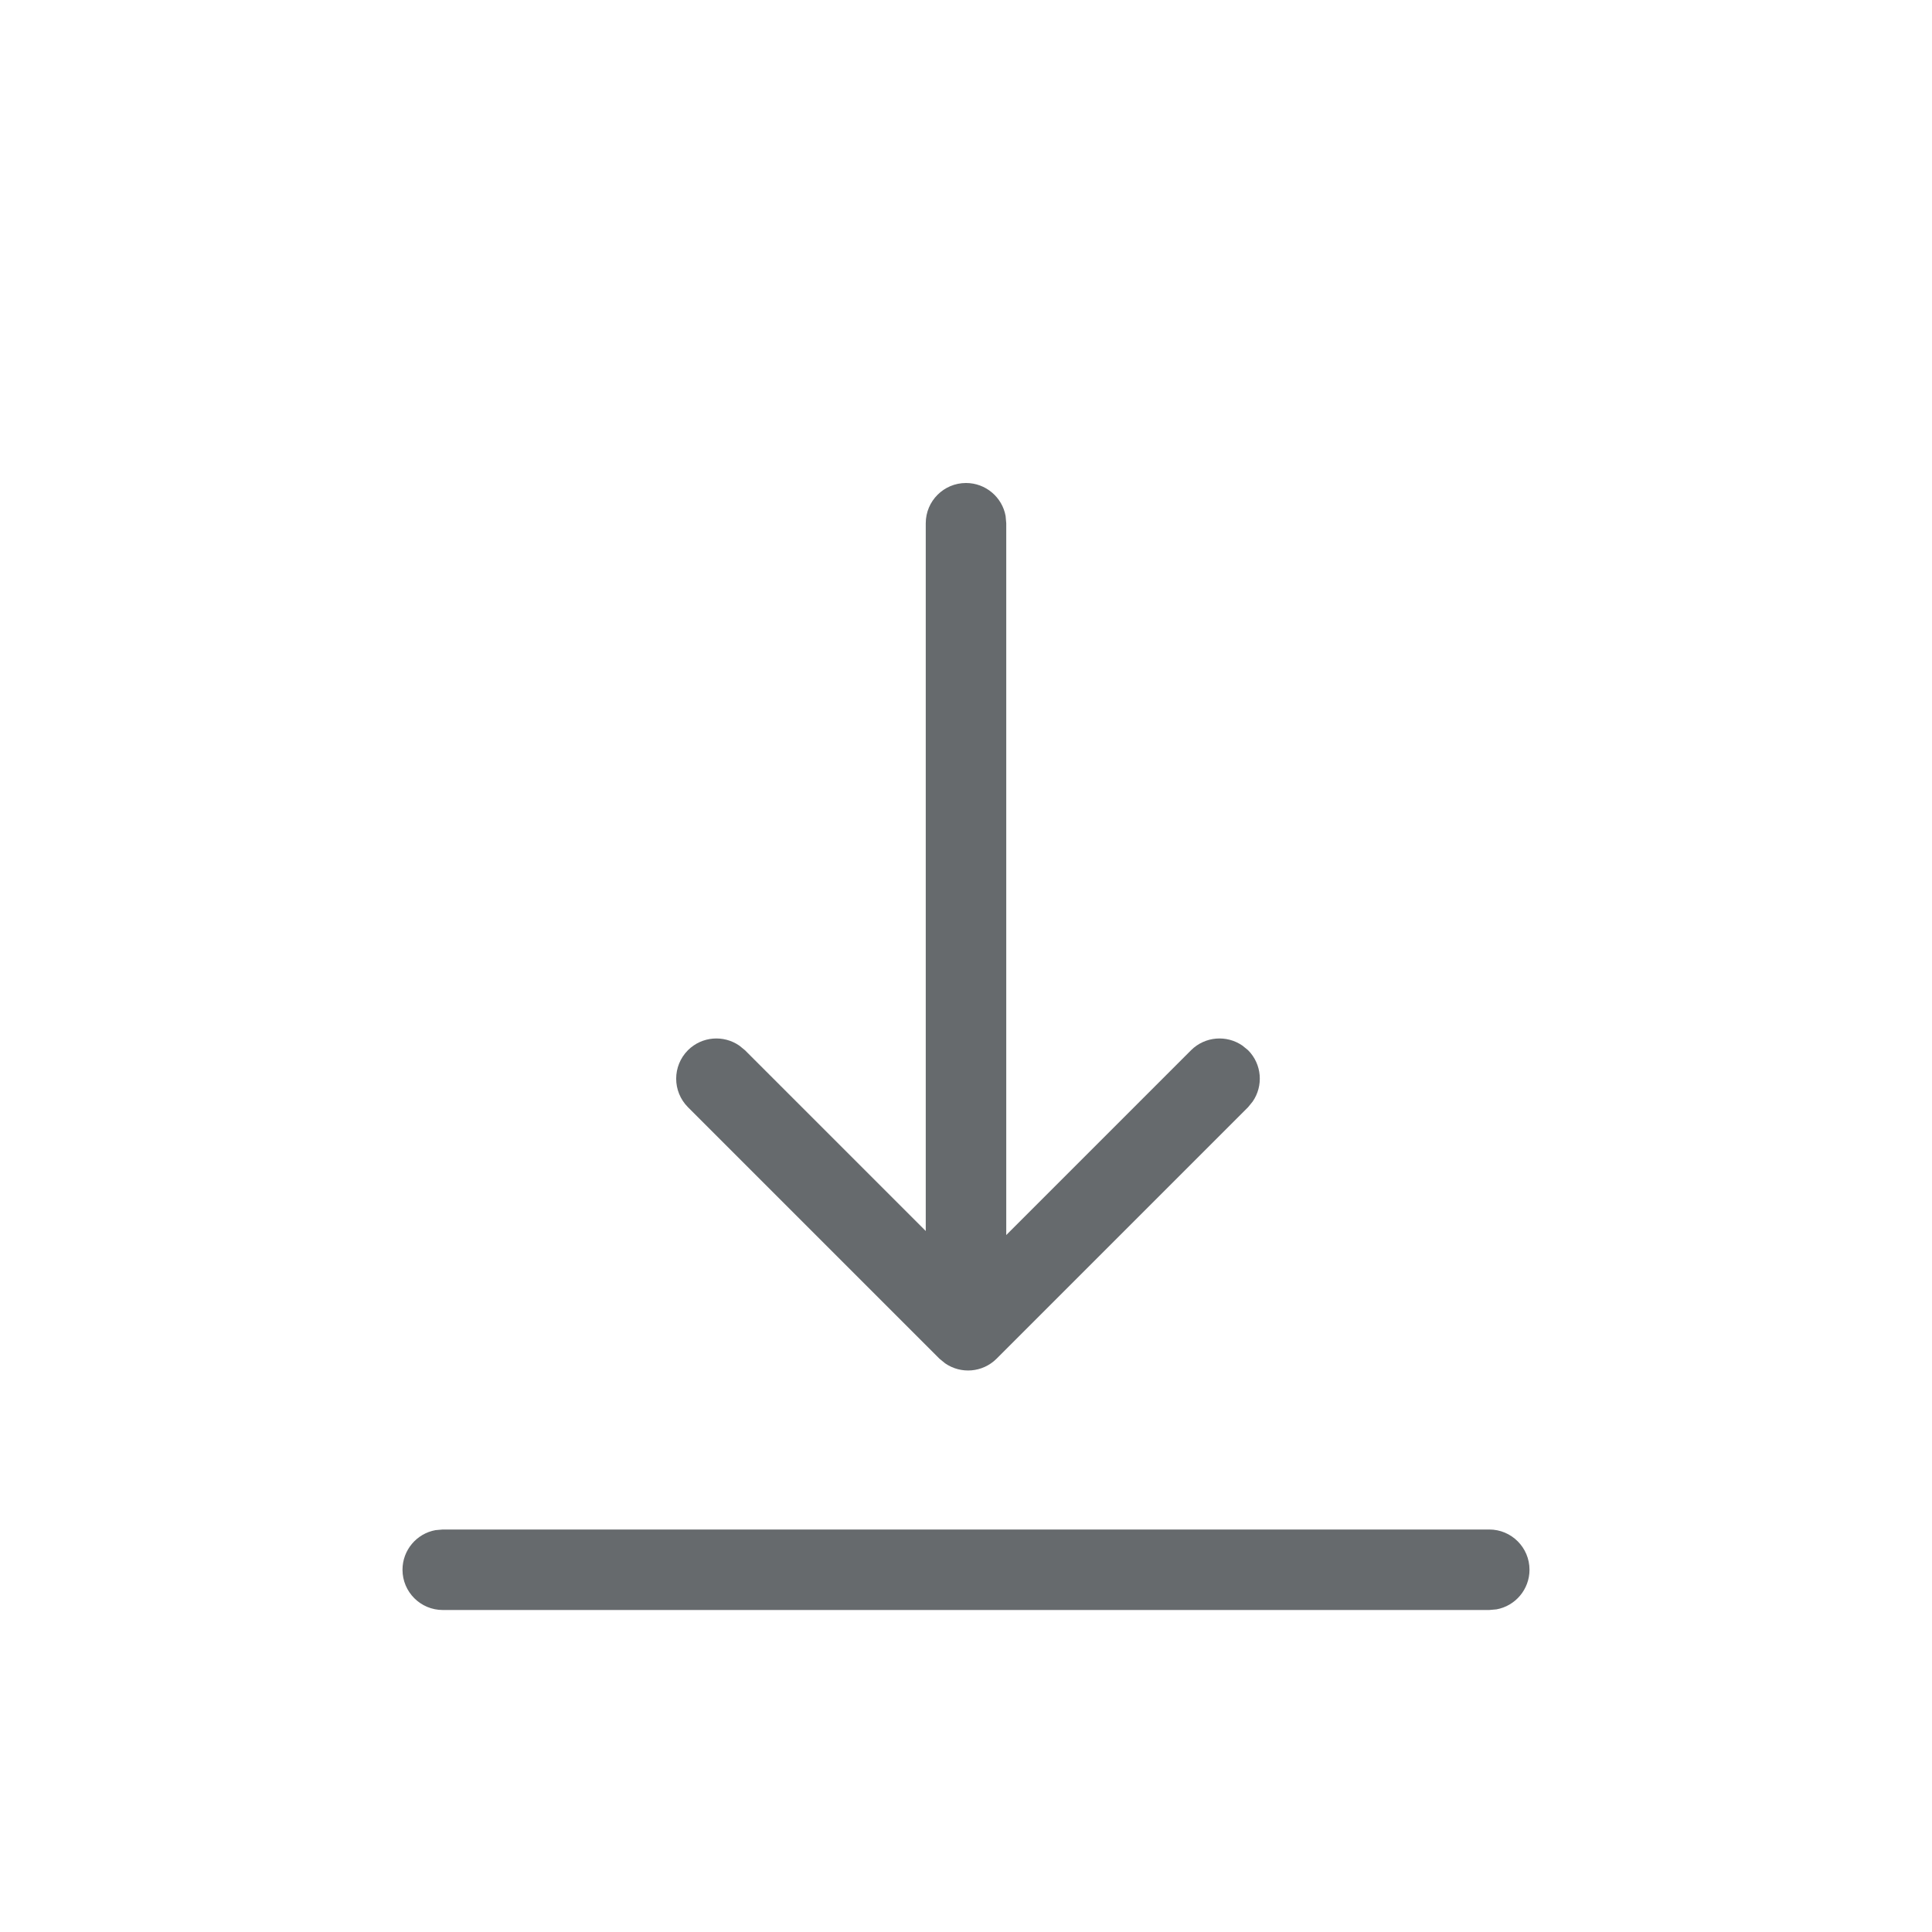
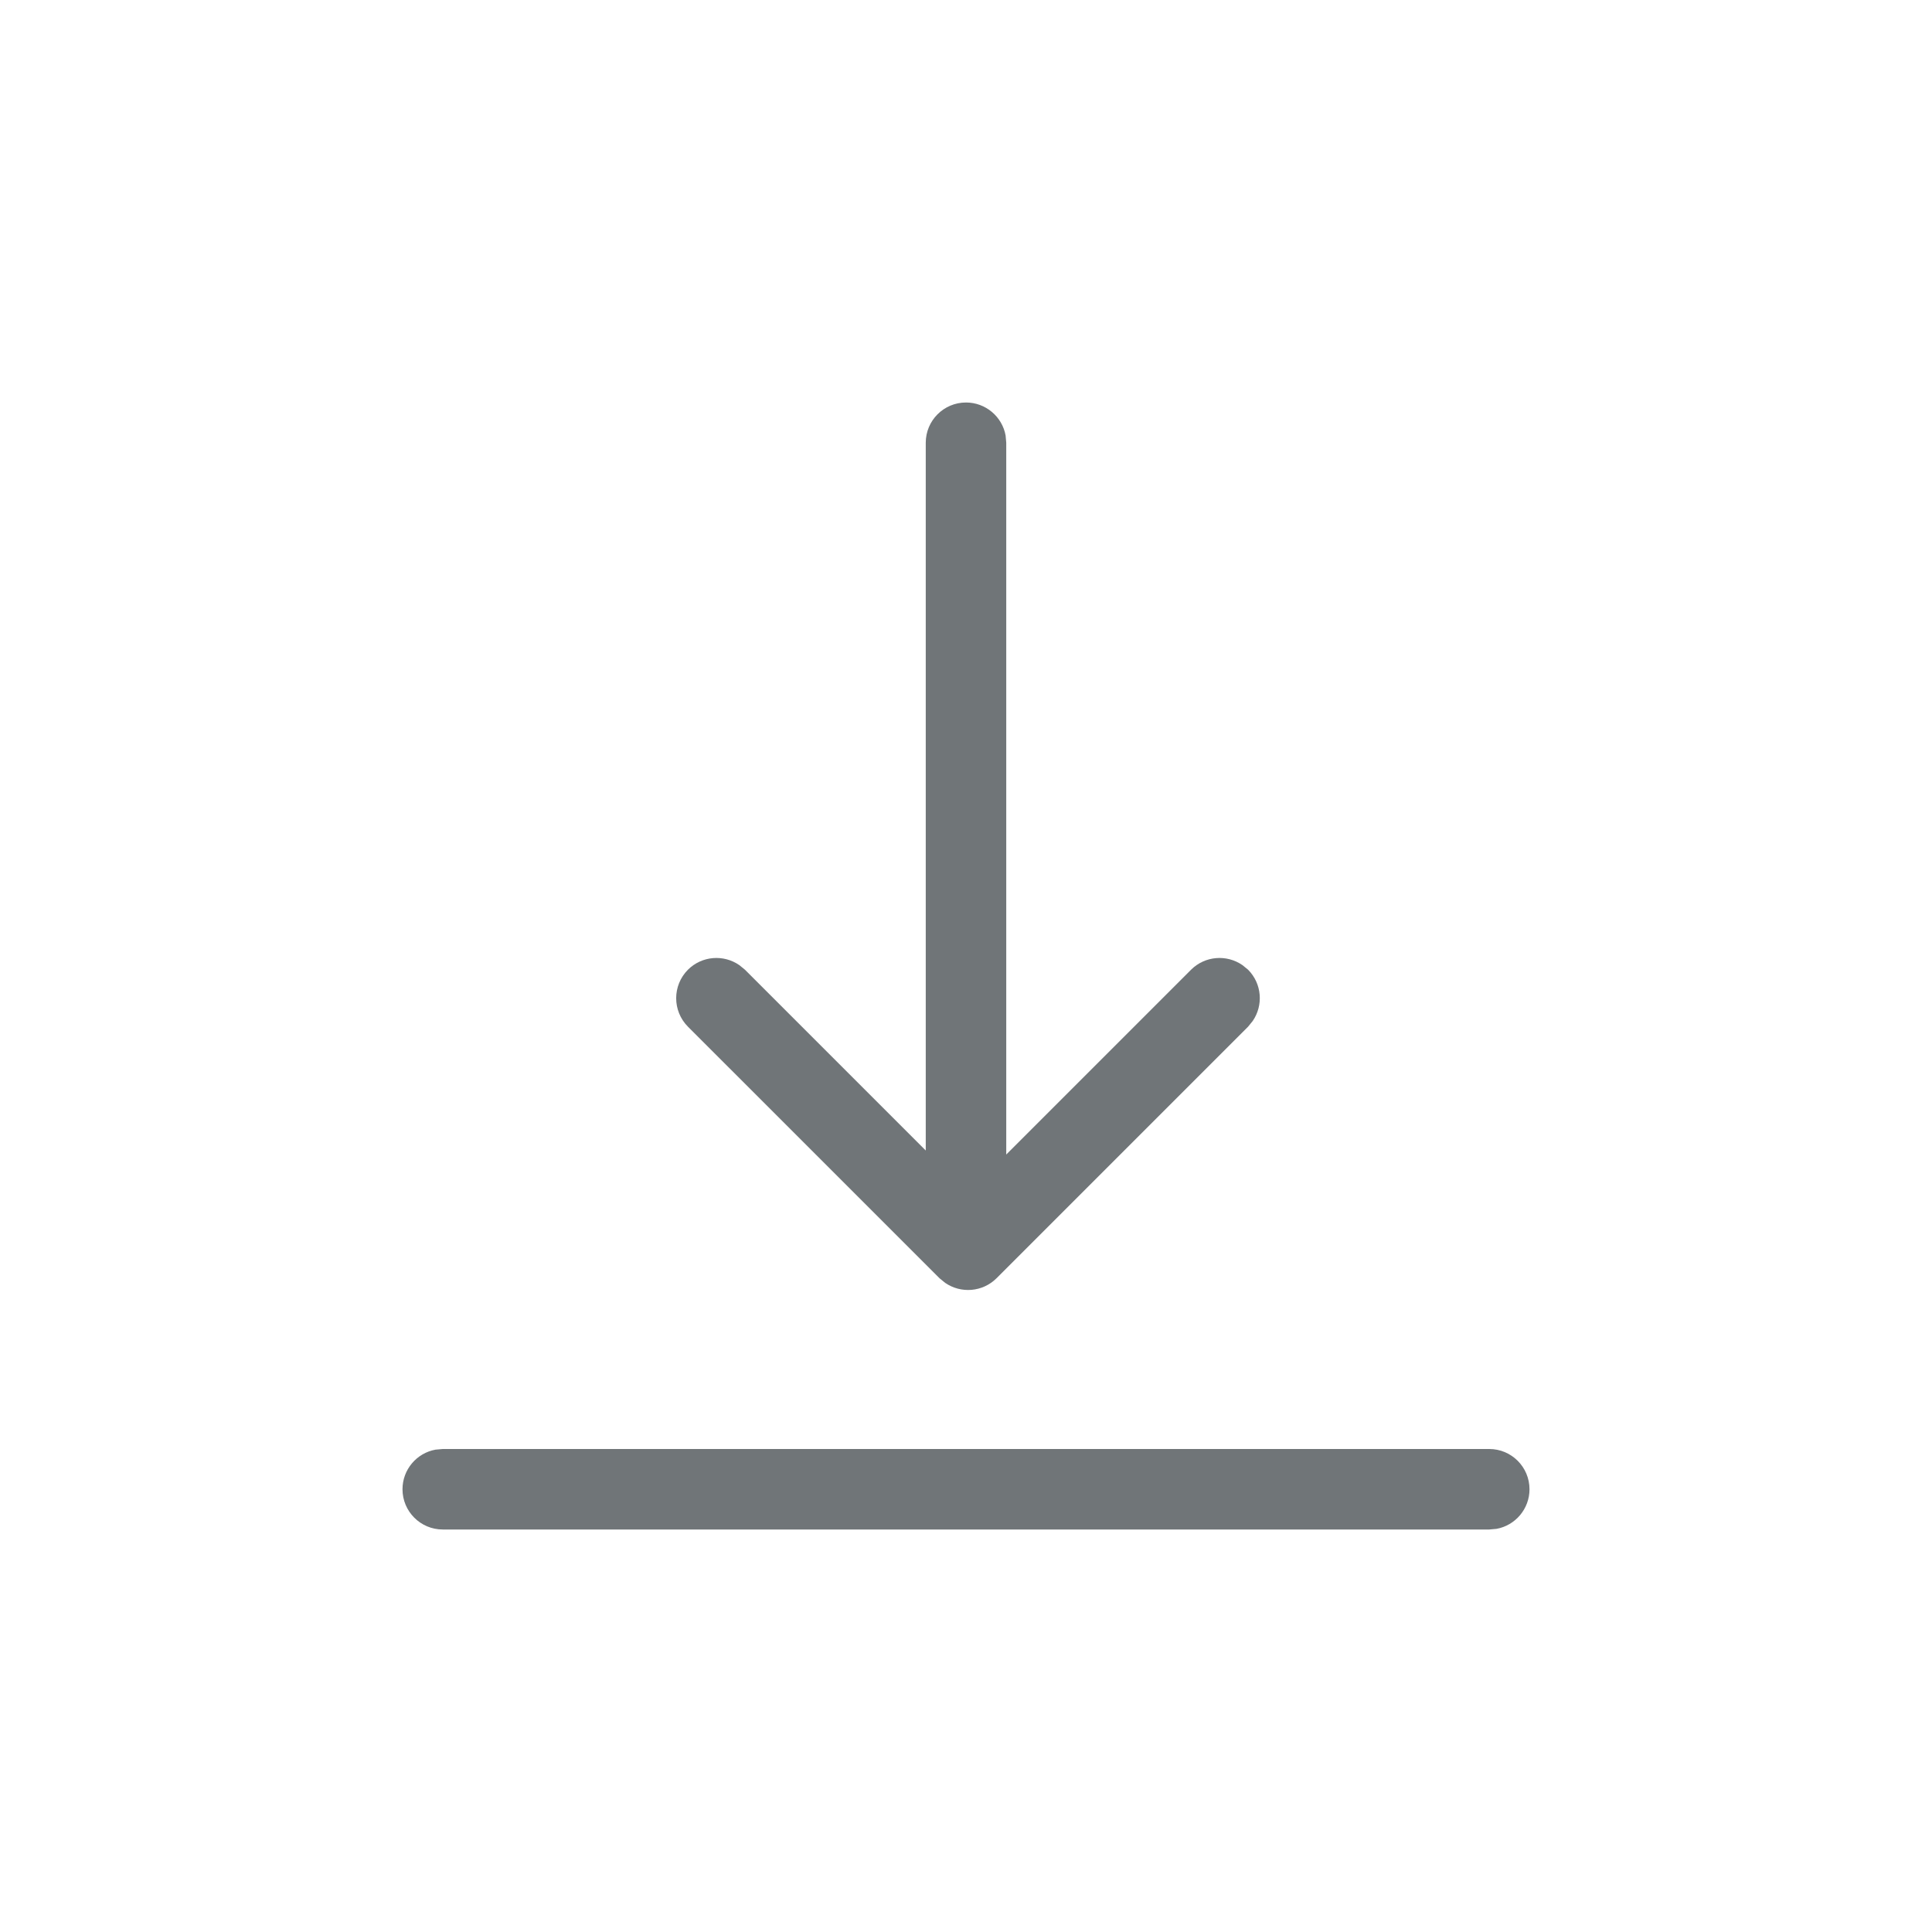
<svg xmlns="http://www.w3.org/2000/svg" width="24" height="24" viewBox="0 0 24 24">
-   <path fill="#666A6D" fill-rule="evenodd" d="M18.5,19 C18.776,19 19,19.224 19,19.5 C19,19.745 18.823,19.95 18.59,19.992 L18.5,20 L5.5,20 C5.224,20 5,19.776 5,19.5 C5,19.255 5.177,19.05 5.41,19.008 L5.5,19 L18.5,19 Z M12,6 C12.245,6 12.45,6.177 12.492,6.41 L12.5,6.5 L12.5,15.342 L14.796,13.046 C14.97,12.873 15.239,12.854 15.434,12.989 L15.504,13.046 C15.677,13.22 15.696,13.489 15.561,13.684 L15.504,13.754 L12.379,16.879 C12.205,17.052 11.936,17.071 11.741,16.936 L11.671,16.879 L8.546,13.754 C8.351,13.558 8.351,13.242 8.546,13.046 C8.72,12.873 8.989,12.854 9.184,12.989 L9.254,13.046 L11.5,15.292 L11.5,6.5 C11.5,6.224 11.724,6 12,6 Z" />
+   <path fill="#707578" fill-rule="evenodd" d="M18.5,18 C18.776,18 19,18.224 19,18.5 C19,18.745 18.823,18.95 18.59,18.992 L18.5,19 L5.5,19 C5.224,19 5,18.776 5,18.5 C5,18.255 5.177,18.05 5.41,18.008 L5.5,18 L18.5,18 Z M12,5 C12.245,5 12.45,5.177 12.492,5.41 L12.5,5.5 L12.5,14.342 L14.796,12.046 C14.97,11.873 15.239,11.854 15.434,11.989 L15.504,12.046 C15.677,12.22 15.696,12.489 15.561,12.684 L15.504,12.754 L12.379,15.879 C12.205,16.052 11.936,16.071 11.741,15.936 L11.671,15.879 L8.546,12.754 C8.351,12.558 8.351,12.242 8.546,12.046 C8.72,11.873 8.989,11.854 9.184,11.989 L9.254,12.046 L11.5,14.292 L11.5,5.5 C11.5,5.224 11.724,5 12,5 Z" />
</svg>
